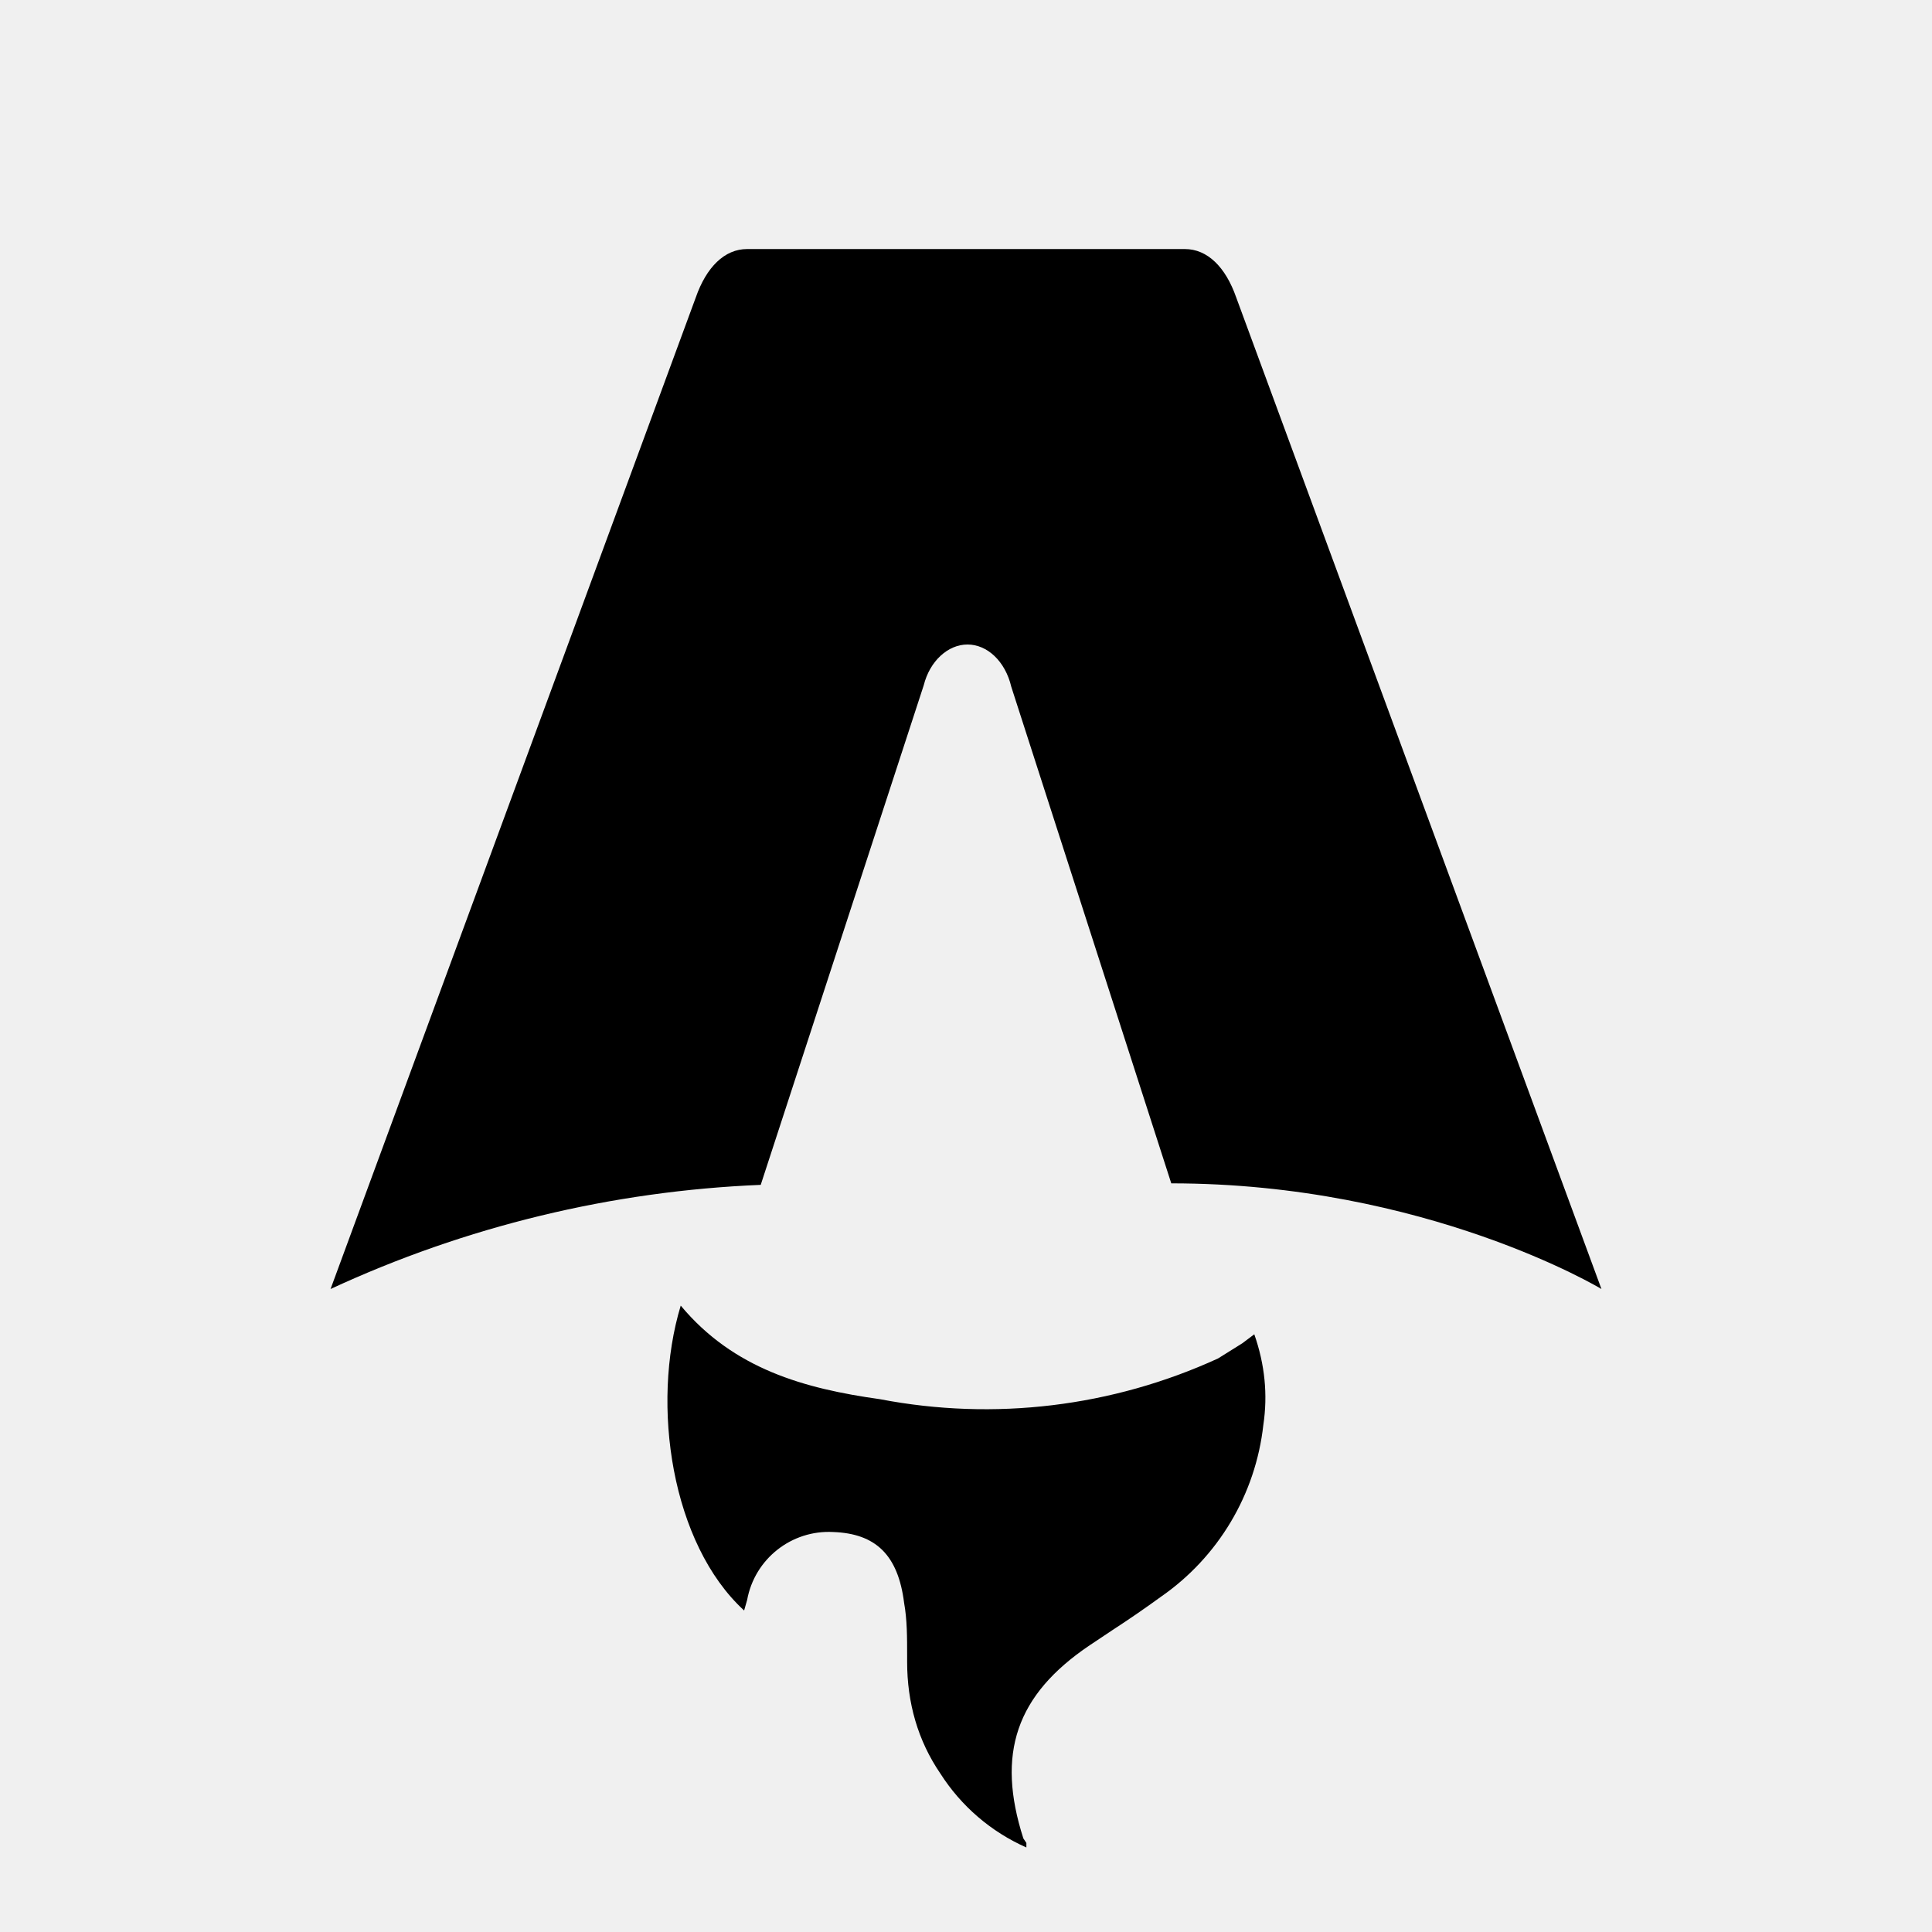
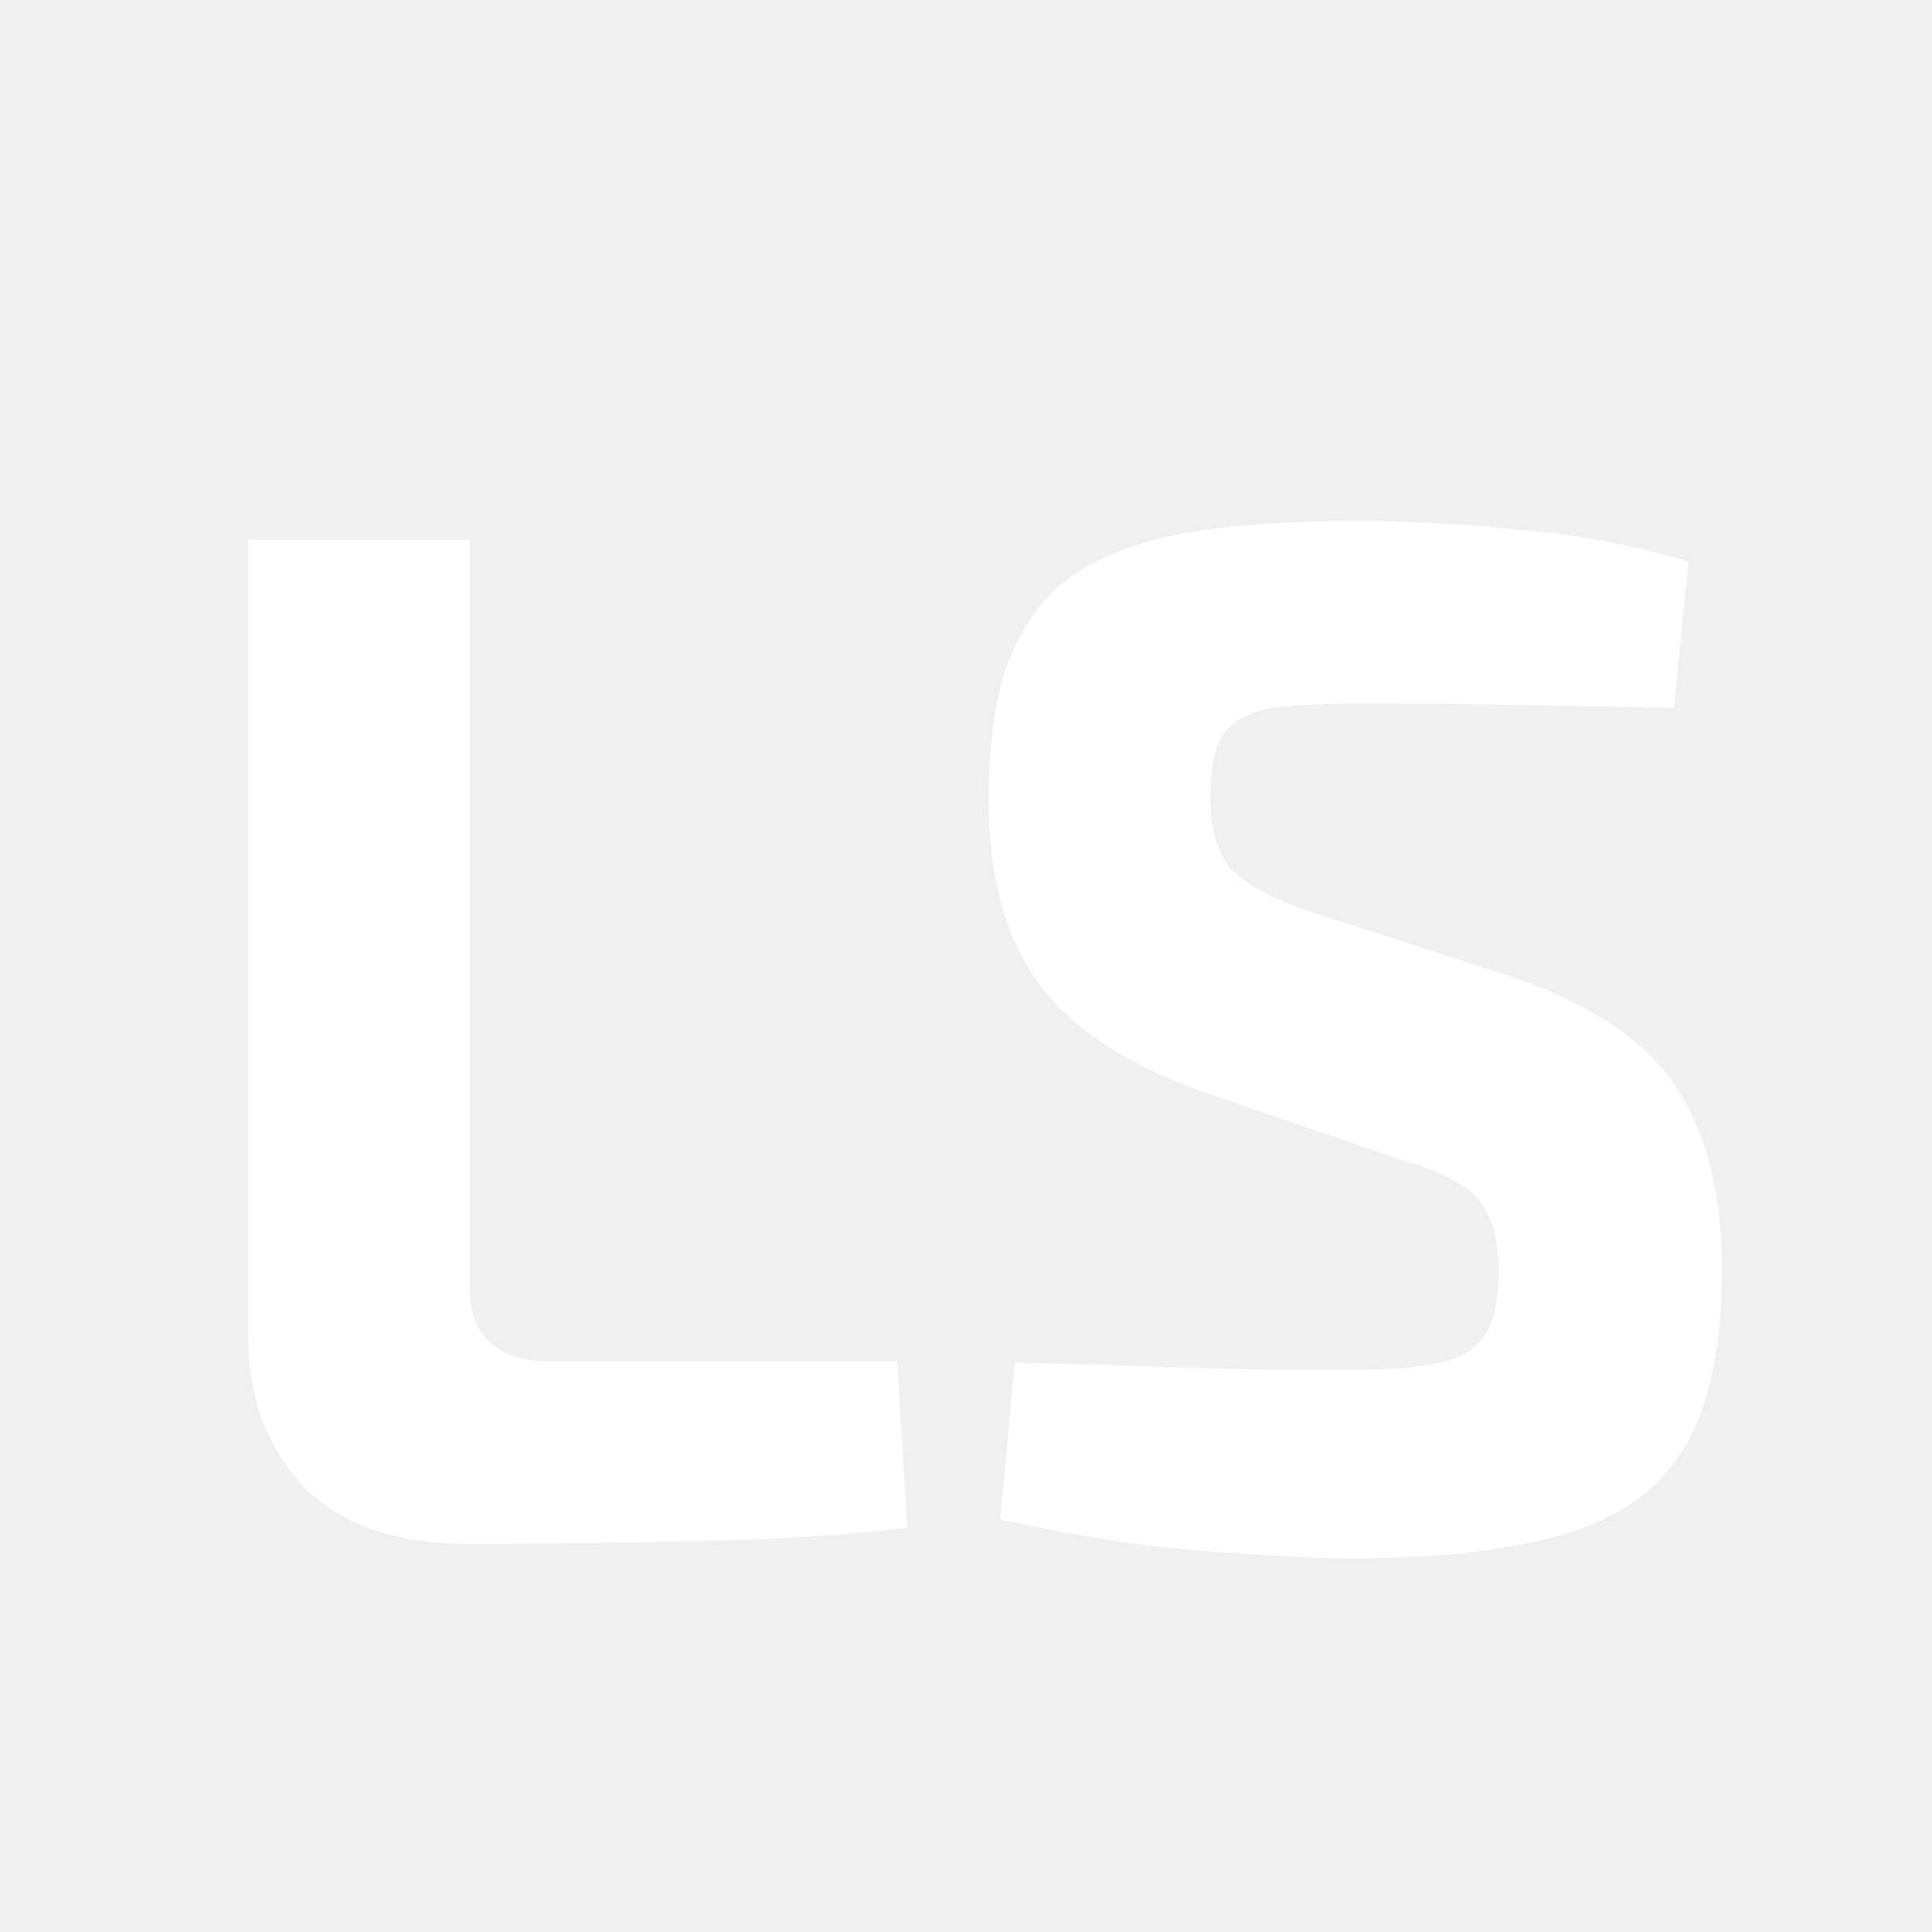
- <svg xmlns="http://www.w3.org/2000/svg" fill="none" viewBox="0 0 128 128">
-   <path d="M50.4 78.5a75.1 75.1 0 0 0-28.5 6.9l24.2-65.7c.7-2 1.9-3.2 3.4-3.2h29c1.5 0 2.7 1.2 3.4 3.2l24.2 65.7s-11.6-7-28.5-7L67 45.5c-.4-1.7-1.6-2.8-2.9-2.8-1.3 0-2.5 1.1-2.9 2.7L50.4 78.5Zm-1.1 28.2Zm-4.2-20.2c-2 6.6-.6 15.8 4.2 20.2a17.5 17.5 0 0 1 .2-.7 5.5 5.5 0 0 1 5.7-4.5c2.8.1 4.3 1.5 4.7 4.7.2 1.1.2 2.3.2 3.5v.4c0 2.7.7 5.2 2.2 7.4a13 13 0 0 0 5.7 4.9v-.3l-.2-.3c-1.8-5.6-.5-9.5 4.4-12.8l1.5-1a73 73 0 0 0 3.2-2.2 16 16 0 0 0 6.8-11.4c.3-2 .1-4-.6-6l-.8.6-1.6 1a37 37 0 0 1-22.4 2.7c-5-.7-9.7-2-13.2-6.2Z" />
-   <style>
-         path { fill: #000; }
-         @media (prefers-color-scheme: dark) {
-             path { fill: #FFF; }
-         }
-     </style>
+ <svg xmlns="http://www.w3.org/2000/svg" width="128" height="128" viewBox="0 0 128 128" fill="none">
+   <path d="M31.12 35.76V85.296C31.12 86.896 31.568 88.112 32.464 88.944C33.36 89.776 34.64 90.192 36.304 90.192H59.44L60.112 101.232C55.568 101.744 50.8 102.032 45.808 102.096C40.88 102.224 35.952 102.288 31.024 102.288C26.224 102.288 22.576 101.008 20.08 98.448C17.648 95.824 16.432 92.496 16.432 88.464V35.76H31.12ZM89.981 34.512C93.245 34.512 96.797 34.704 100.637 35.088C104.477 35.408 108.221 36.112 111.869 37.2L110.909 46.896C108.093 46.832 104.797 46.768 101.021 46.704C97.245 46.64 93.533 46.608 89.885 46.608C88.093 46.608 86.557 46.672 85.277 46.8C84.061 46.864 83.069 47.12 82.301 47.568C81.533 47.952 80.989 48.56 80.669 49.392C80.349 50.224 80.189 51.376 80.189 52.848C80.189 55.088 80.701 56.72 81.725 57.744C82.813 58.768 84.637 59.696 87.197 60.528L99.965 64.656C105.277 66.448 108.957 68.88 111.005 71.952C113.053 75.024 114.077 79.056 114.077 84.048C114.077 87.824 113.629 90.96 112.733 93.456C111.837 95.952 110.429 97.904 108.509 99.312C106.589 100.72 104.061 101.712 100.925 102.288C97.789 102.928 93.949 103.248 89.405 103.248C87.229 103.248 84.125 103.088 80.093 102.768C76.061 102.512 71.453 101.808 66.269 100.656L67.229 90.288C71.005 90.352 74.269 90.448 77.021 90.576C79.837 90.64 82.237 90.704 84.221 90.768C86.205 90.768 87.933 90.768 89.405 90.768C91.965 90.768 93.949 90.608 95.357 90.288C96.829 89.968 97.853 89.328 98.429 88.368C99.005 87.408 99.293 86.032 99.293 84.24C99.293 82.704 99.069 81.488 98.621 80.592C98.237 79.632 97.565 78.896 96.605 78.384C95.709 77.808 94.461 77.296 92.861 76.848L79.421 72.24C74.365 70.384 70.781 67.952 68.669 64.944C66.557 61.936 65.501 57.968 65.501 53.04C65.501 49.2 65.949 46.096 66.845 43.728C67.805 41.296 69.245 39.408 71.165 38.064C73.149 36.72 75.677 35.792 78.749 35.28C81.885 34.768 85.629 34.512 89.981 34.512Z" fill="white" />
</svg>
